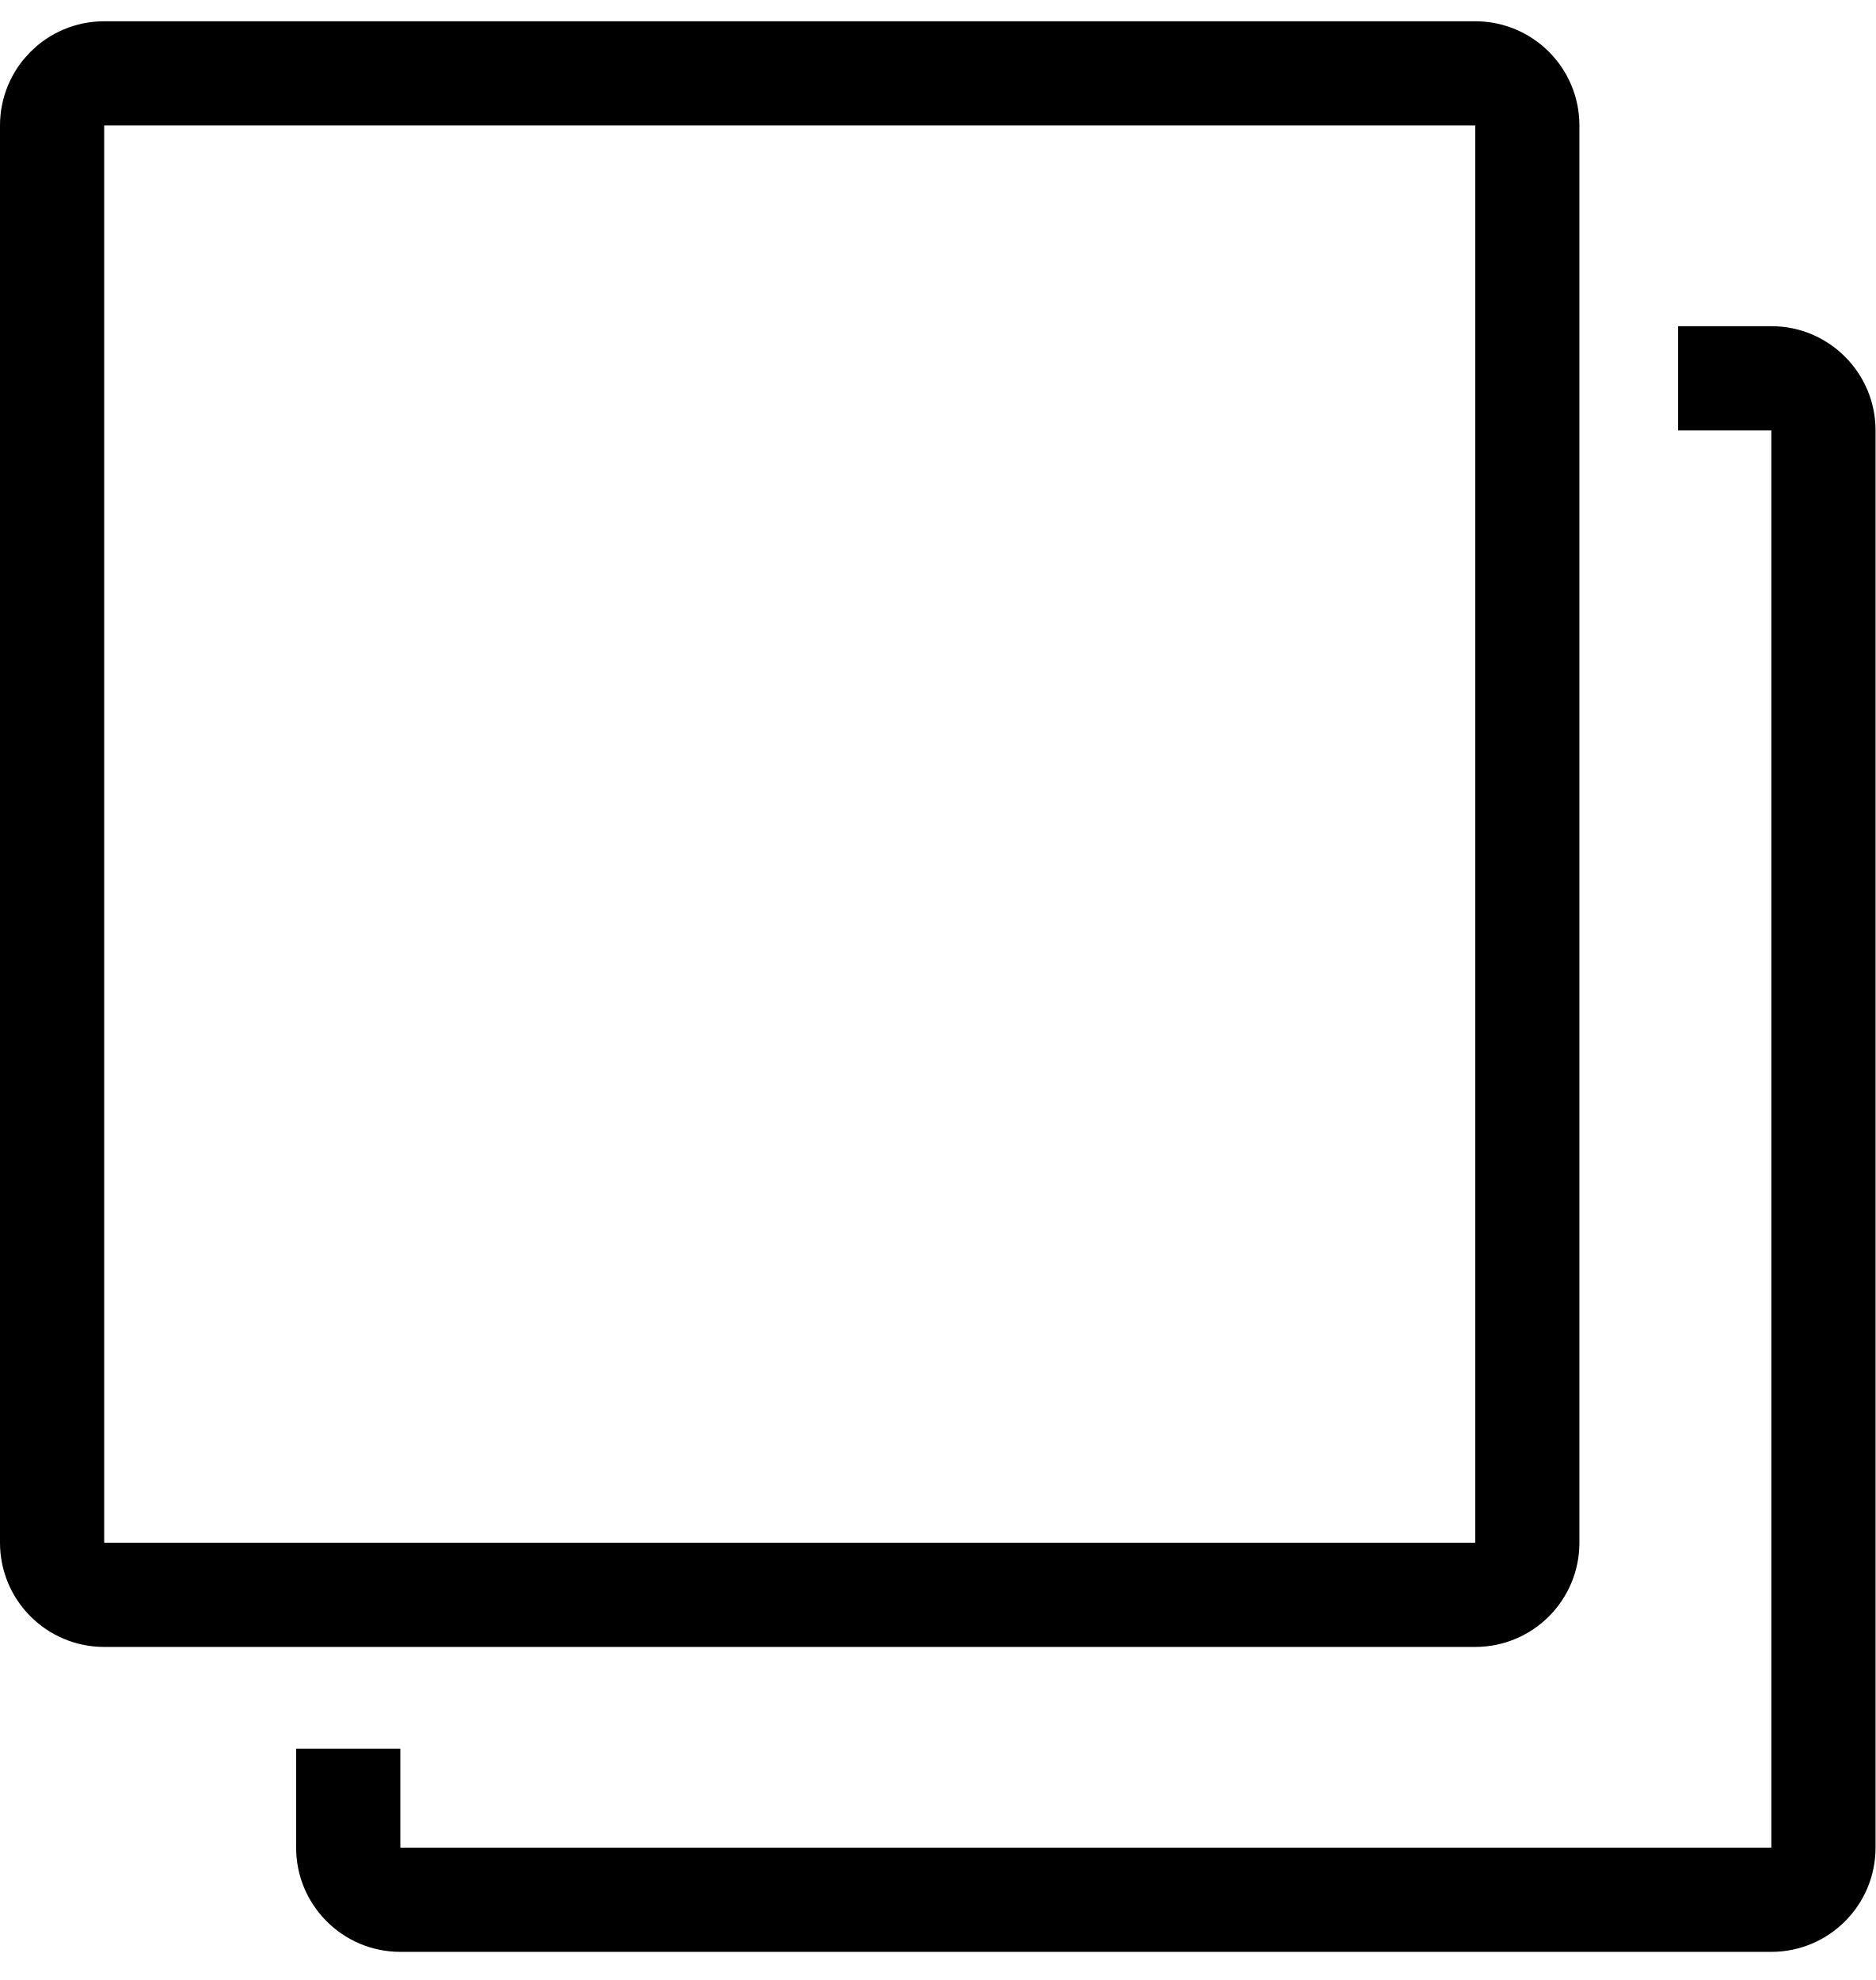
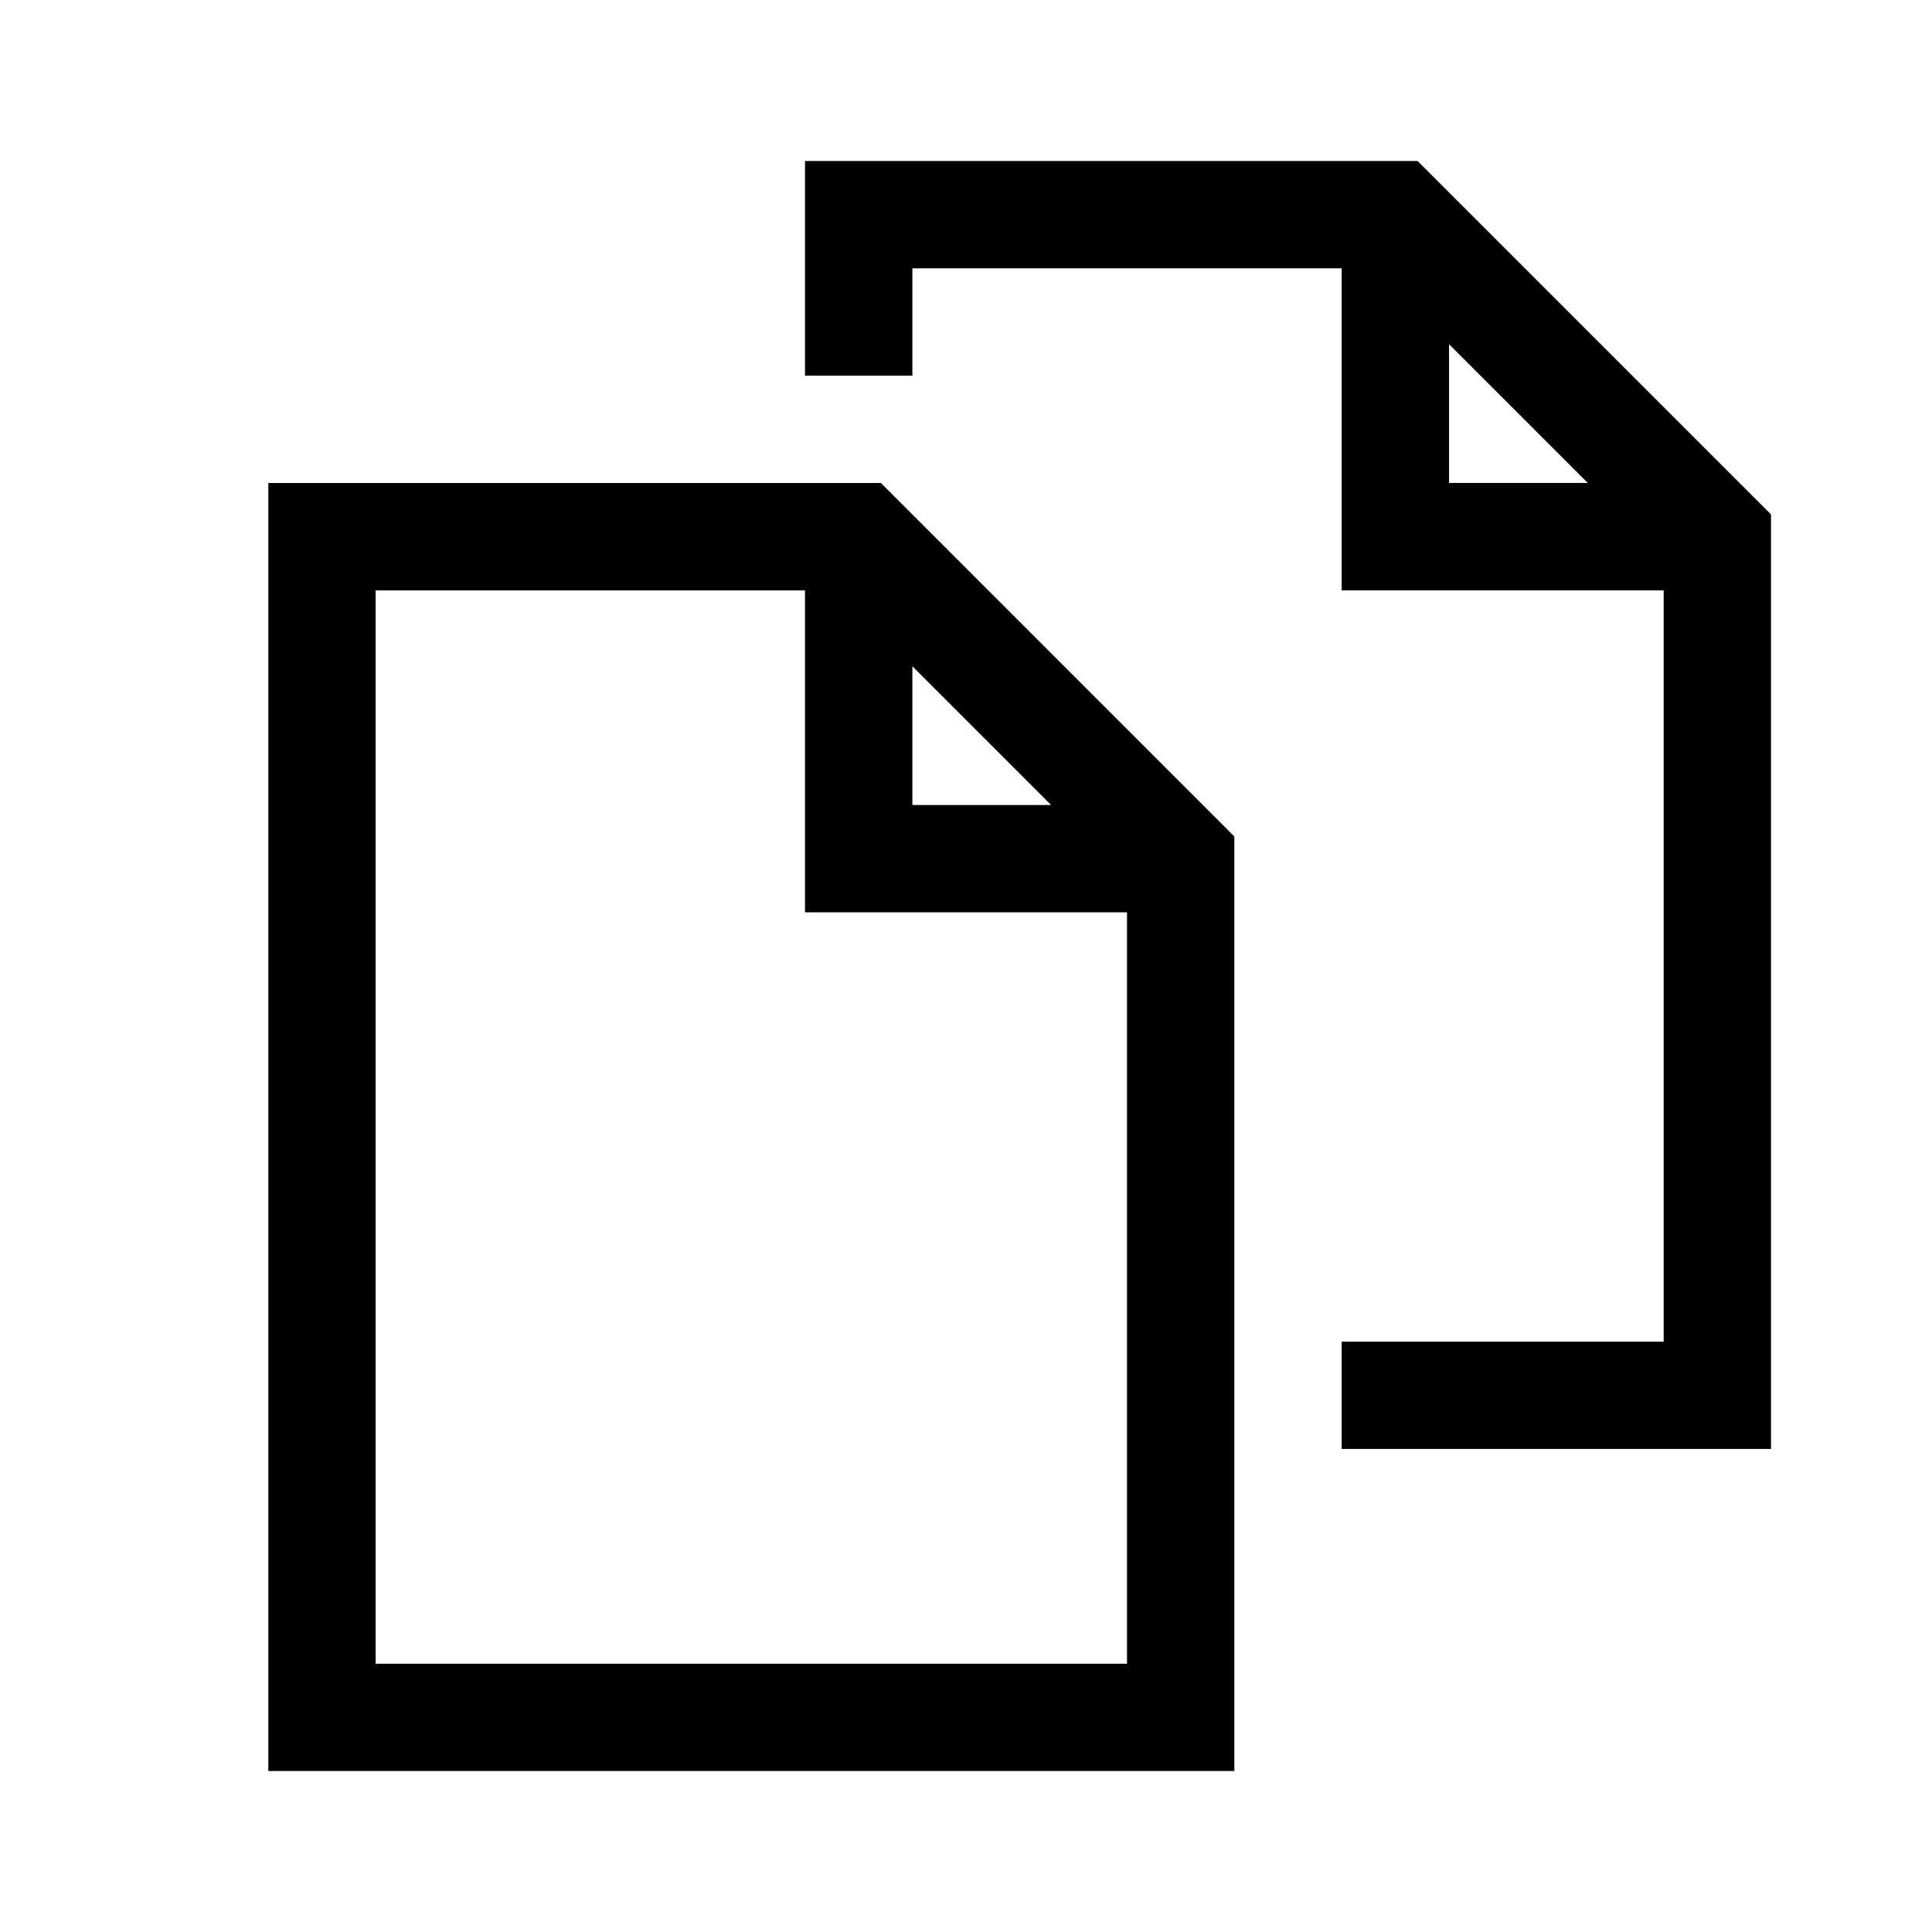
- <svg xmlns="http://www.w3.org/2000/svg" width="18" height="19" viewBox="0 0 18 19" fill="none">
-   <rect x="0.5" y="0.704" width="14.158" height="14.6" rx="0.5" stroke="black" />
-   <path fill-rule="evenodd" clip-rule="evenodd" d="M2.842 16.78V17.73C2.842 18.282 3.29 18.73 3.842 18.73H17C17.552 18.73 18 18.282 18 17.73V4.13C18 3.578 17.552 3.13 17 3.13H16.105V4.13H17V17.73L3.842 17.73V16.78H2.842Z" fill="black" />
+ <svg xmlns="http://www.w3.org/2000/svg" width="36" height="36" viewBox="0 0 36 36">
+   <g fill-rule="evenodd">
+     <path d="M15,3 L15,7 L17.001,7 L17.001,5 L25,5 L25,11 L31,11 L31,25 L25,25 L25,26.999 L33,26.999 L33,9.585 L26.415,3 L15,3 Z M27.001,6.414 L29.586,8.999 L27.001,8.999 L27.001,6.414 Z" />
+     <path d="M5,9 L5,33 L23,33 L23,15.586 L16.415,9 L5,9 Z M7,11.001 L15,11.001 L15,17 L21,17 L21,31.001 L7,31.001 L7,11.001 Z M17.001,12.415 L19.586,15 L17.001,15 L17.001,12.415 Z" />
+   </g>
</svg>
